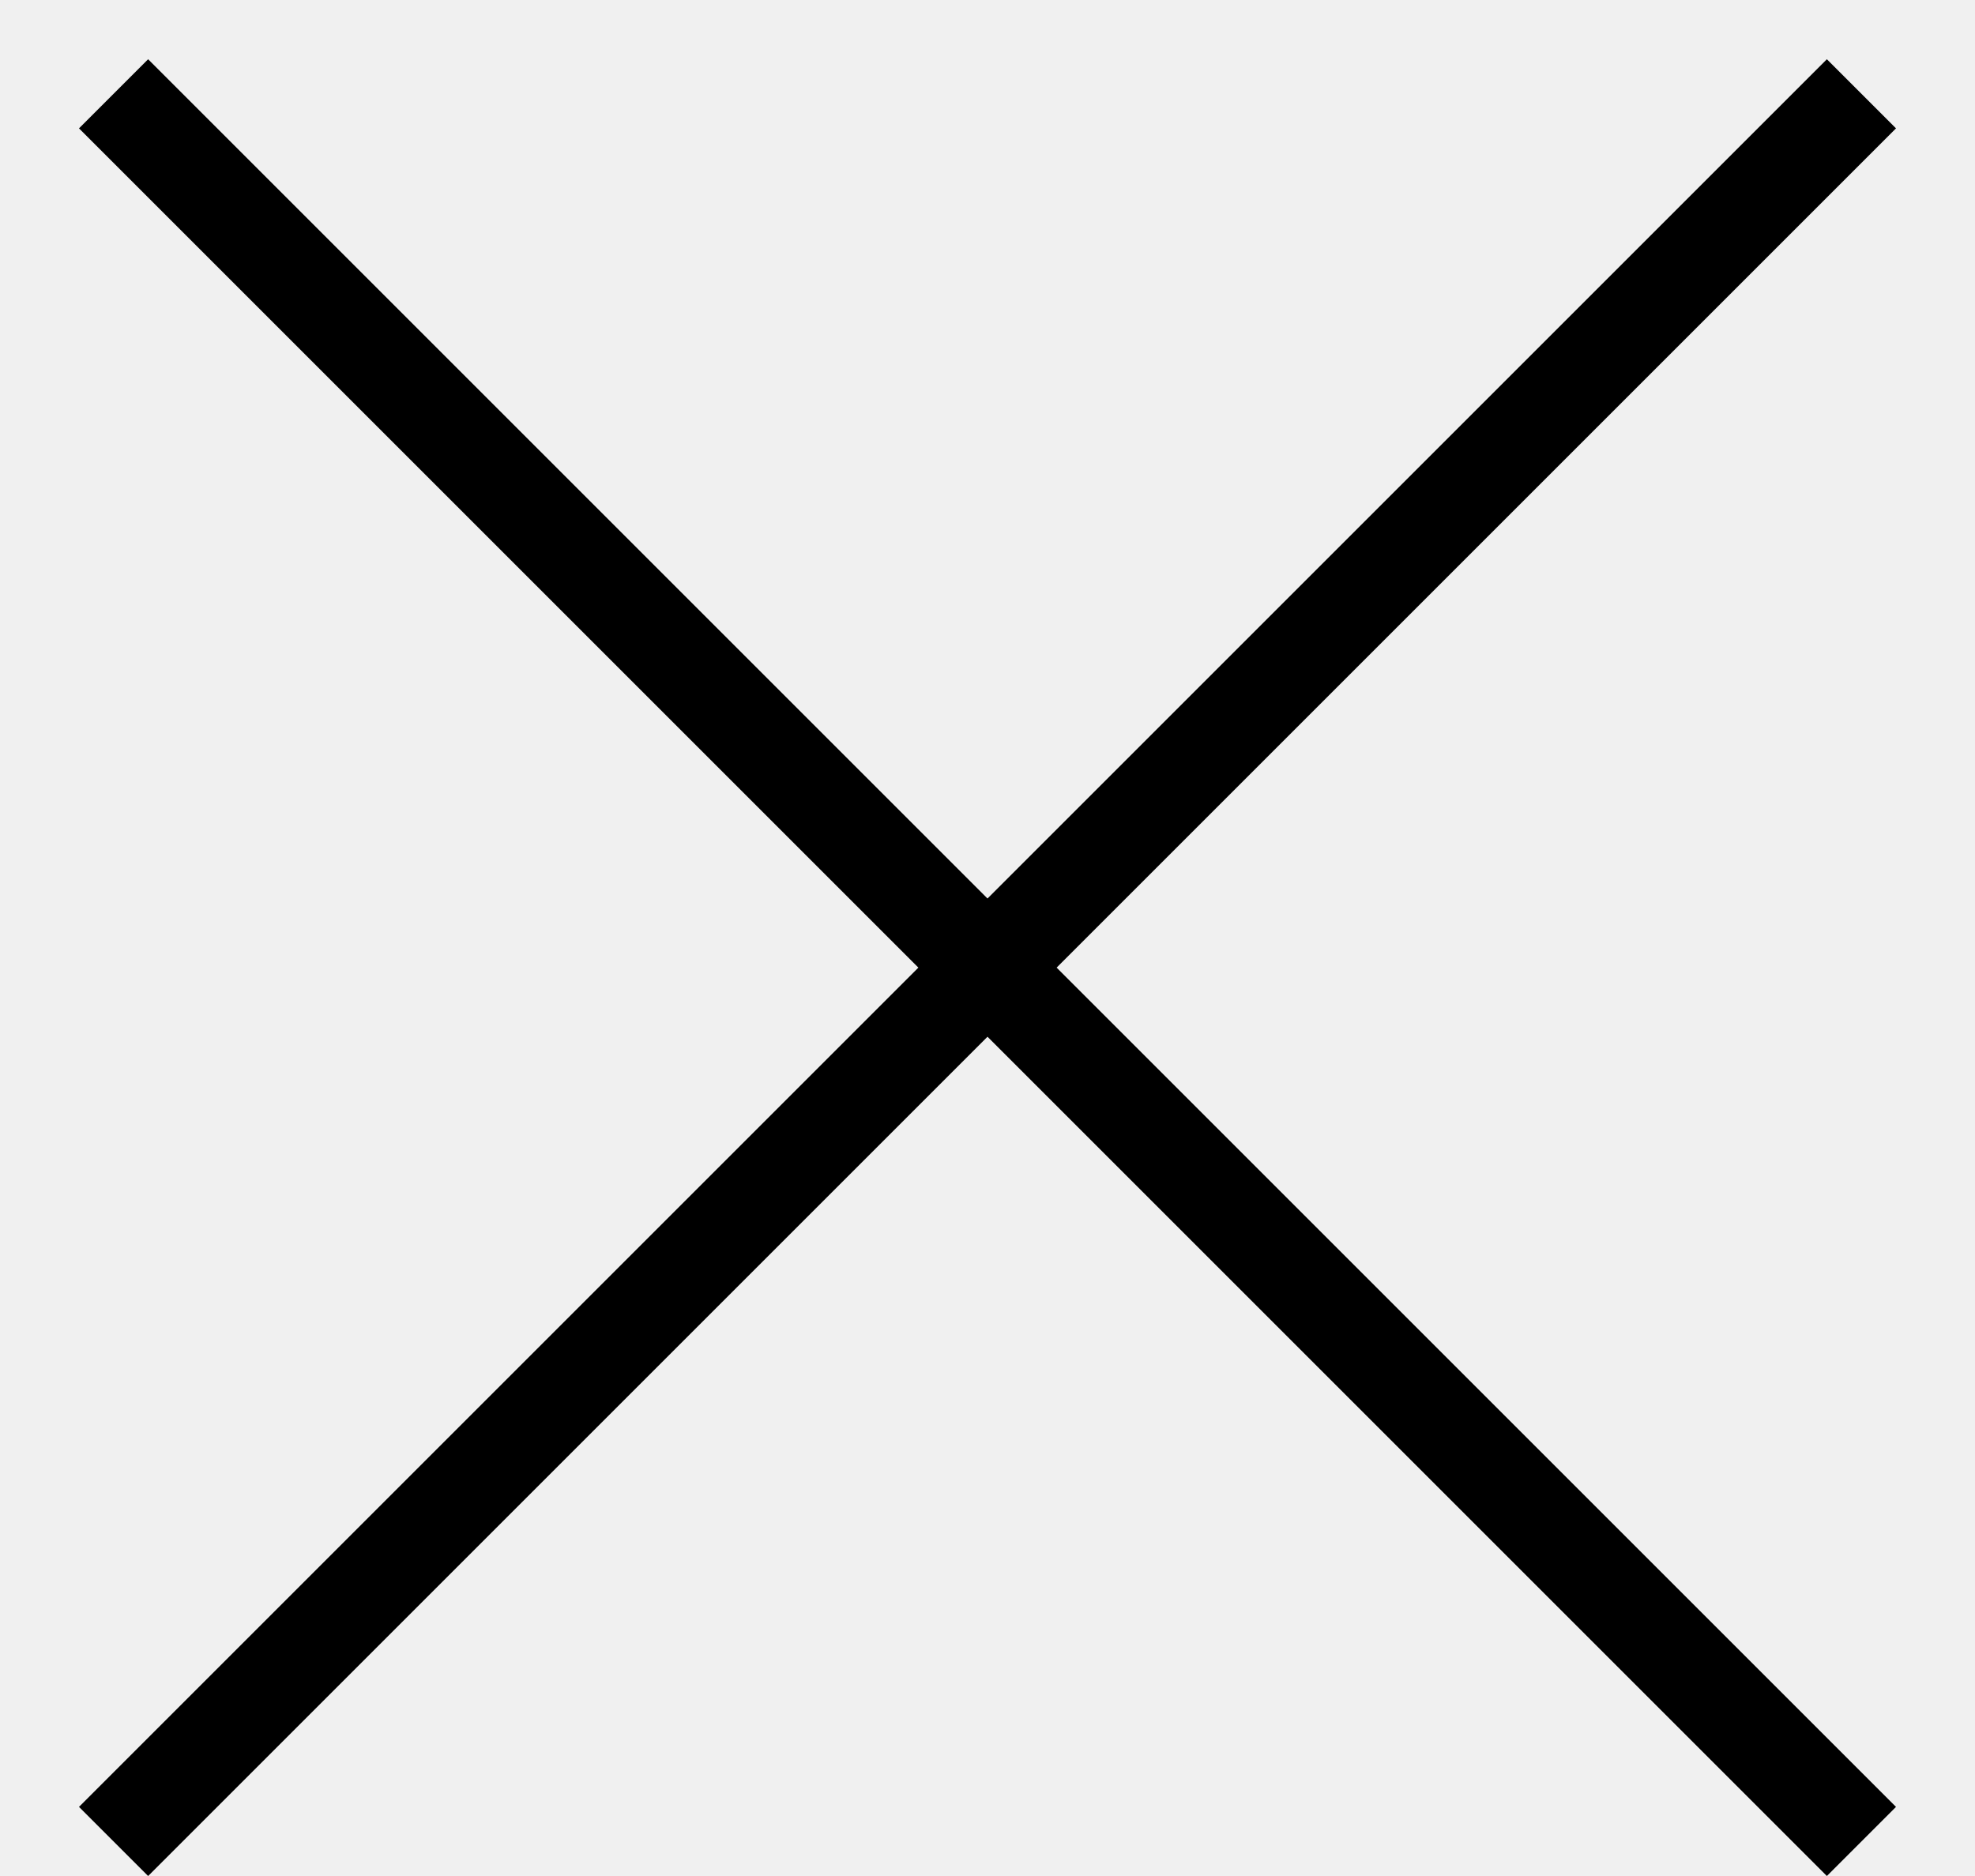
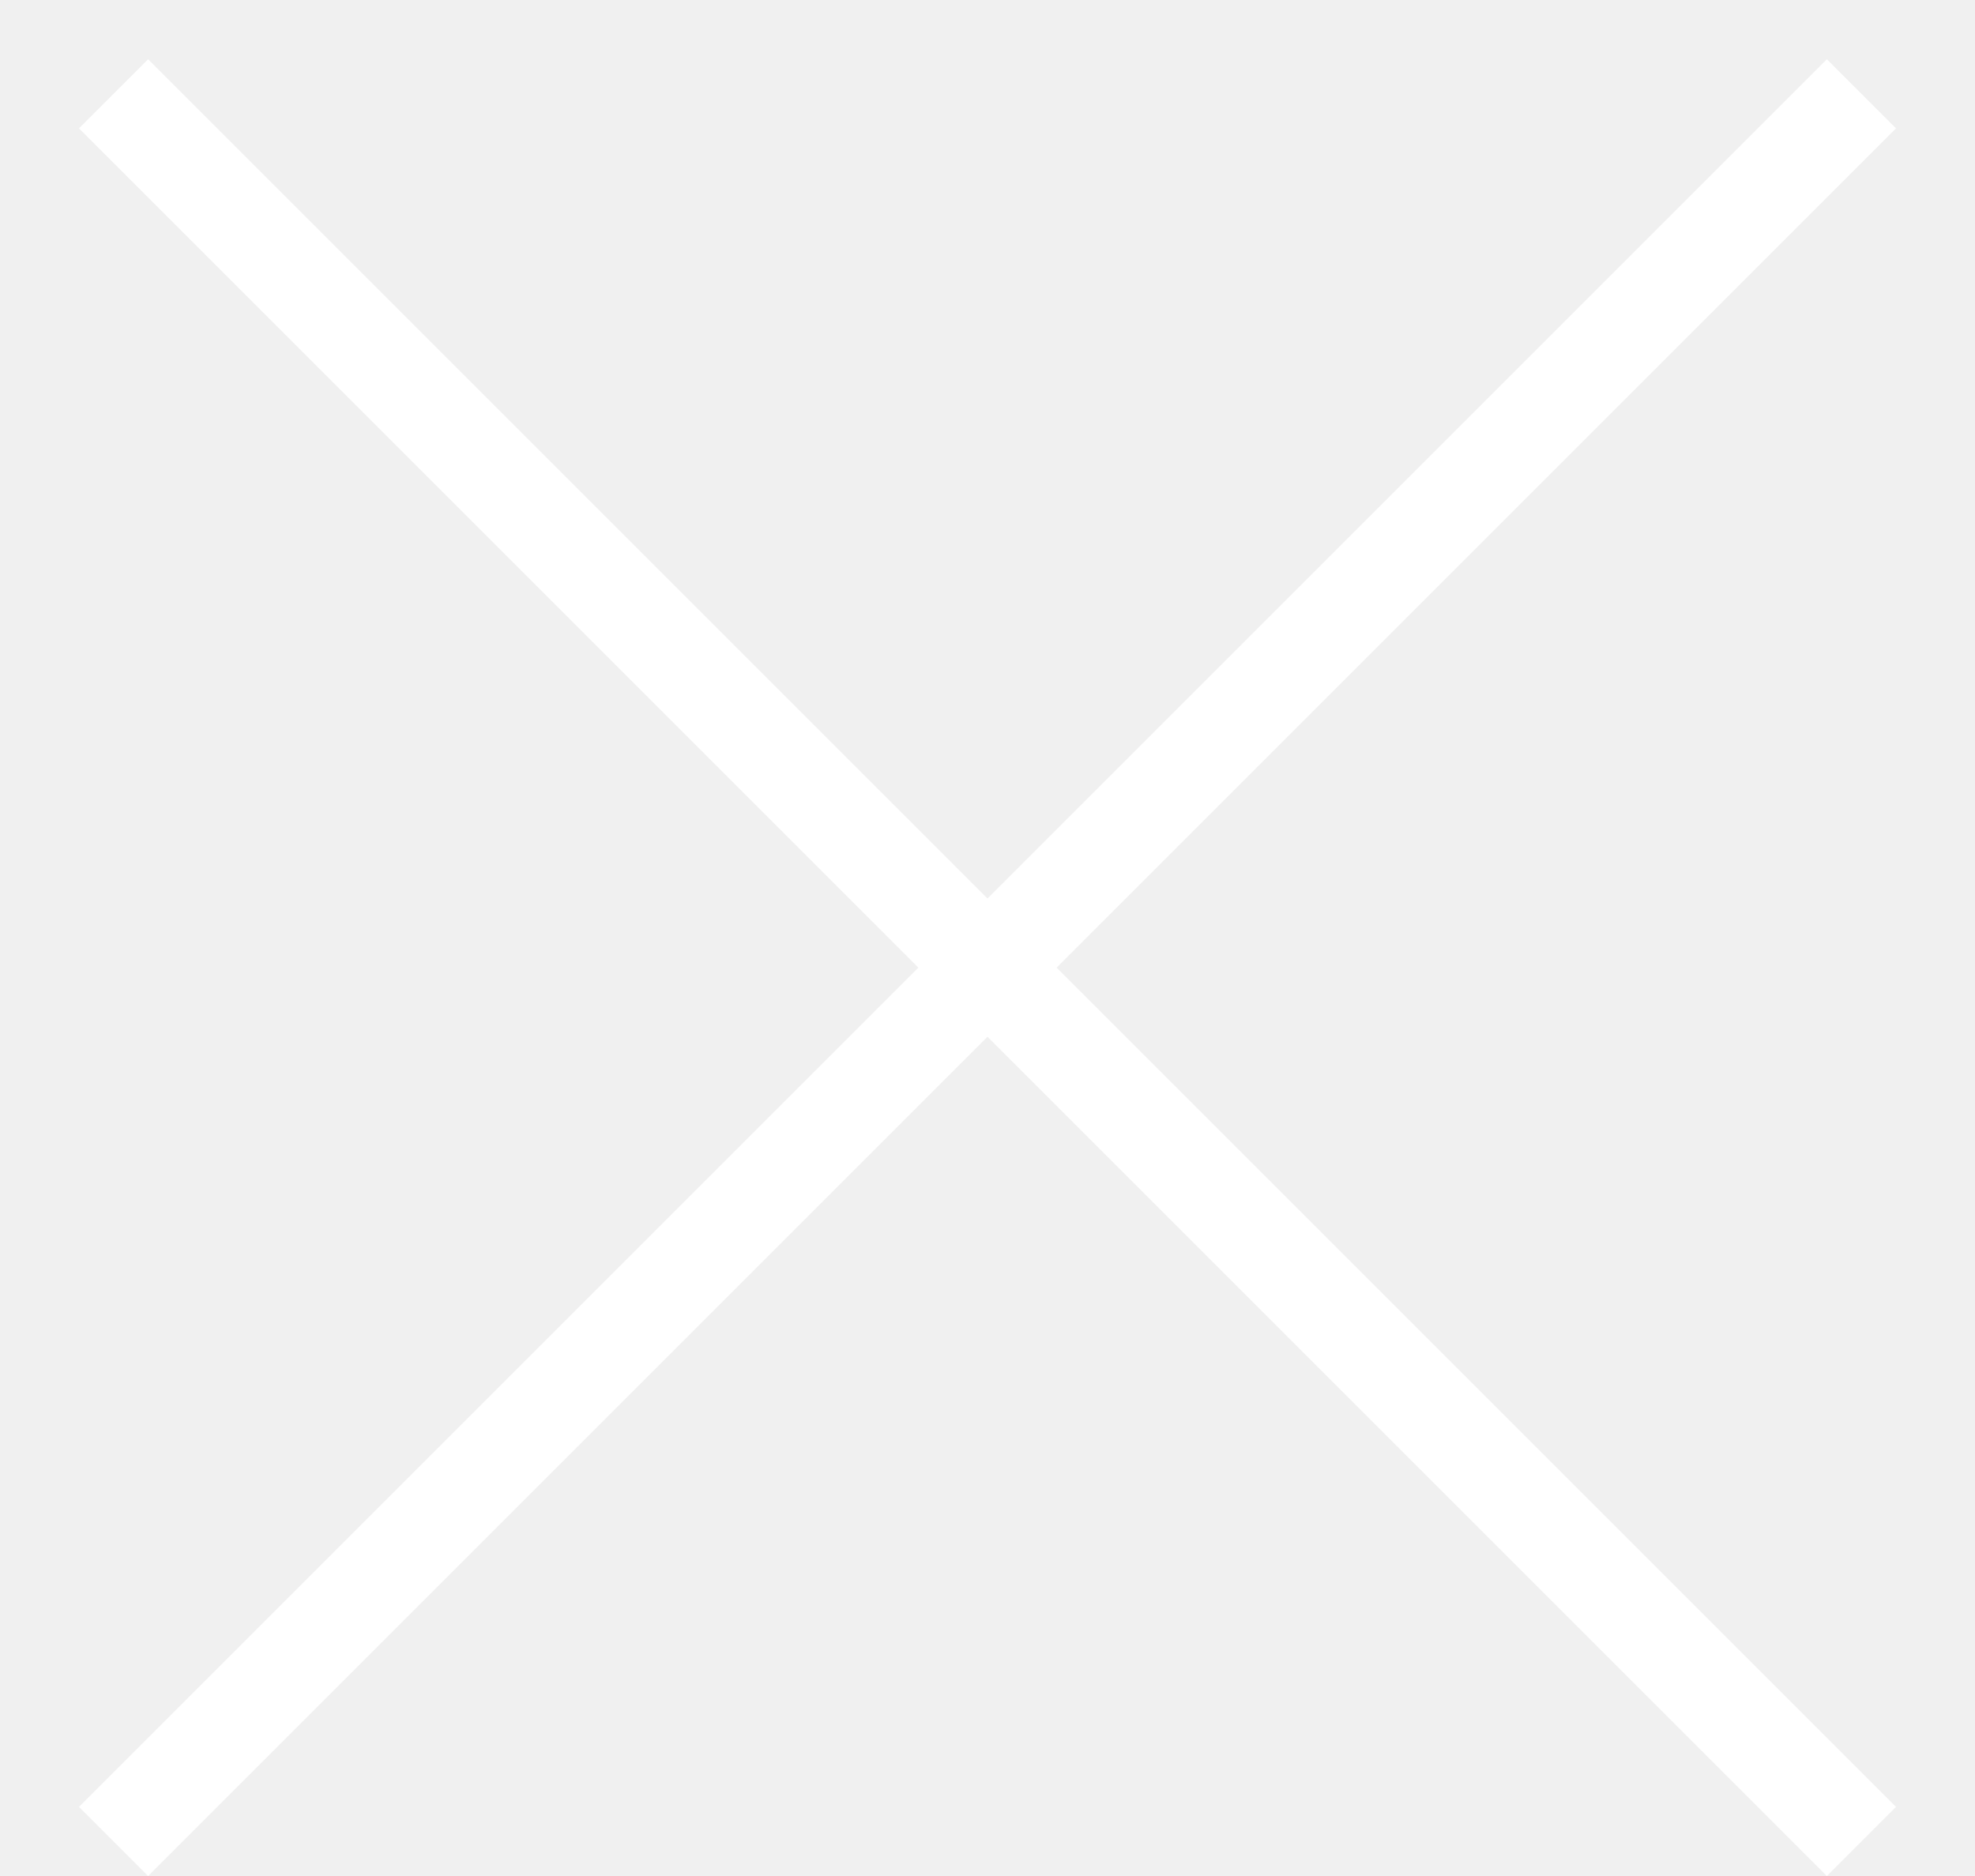
<svg xmlns="http://www.w3.org/2000/svg" version="1.1" id="Layer_1" x="0px" y="0px" viewBox="0 0 20 19" style="enable-background:new 0 0 20 19;" xml:space="preserve">
  <g id="Rectangle-2">
</g>
-   <polygon points="19.2,1.3 18.5,0.6 10,9.1 1.5,0.6 0.8,1.3 9.3,9.8 0.8,18.3 1.5,19 10,10.5 18.5,19 19.2,18.3 10.7,9.8 " />
+   <polygon points="19.2,1.3 18.5,0.6 10,9.1 1.5,0.6 0.8,1.3 9.3,9.8 0.8,18.3 1.5,19 10,10.5 18.5,19 19.2,18.3 10.7,9.8 " fill="#fff" />
</svg>
